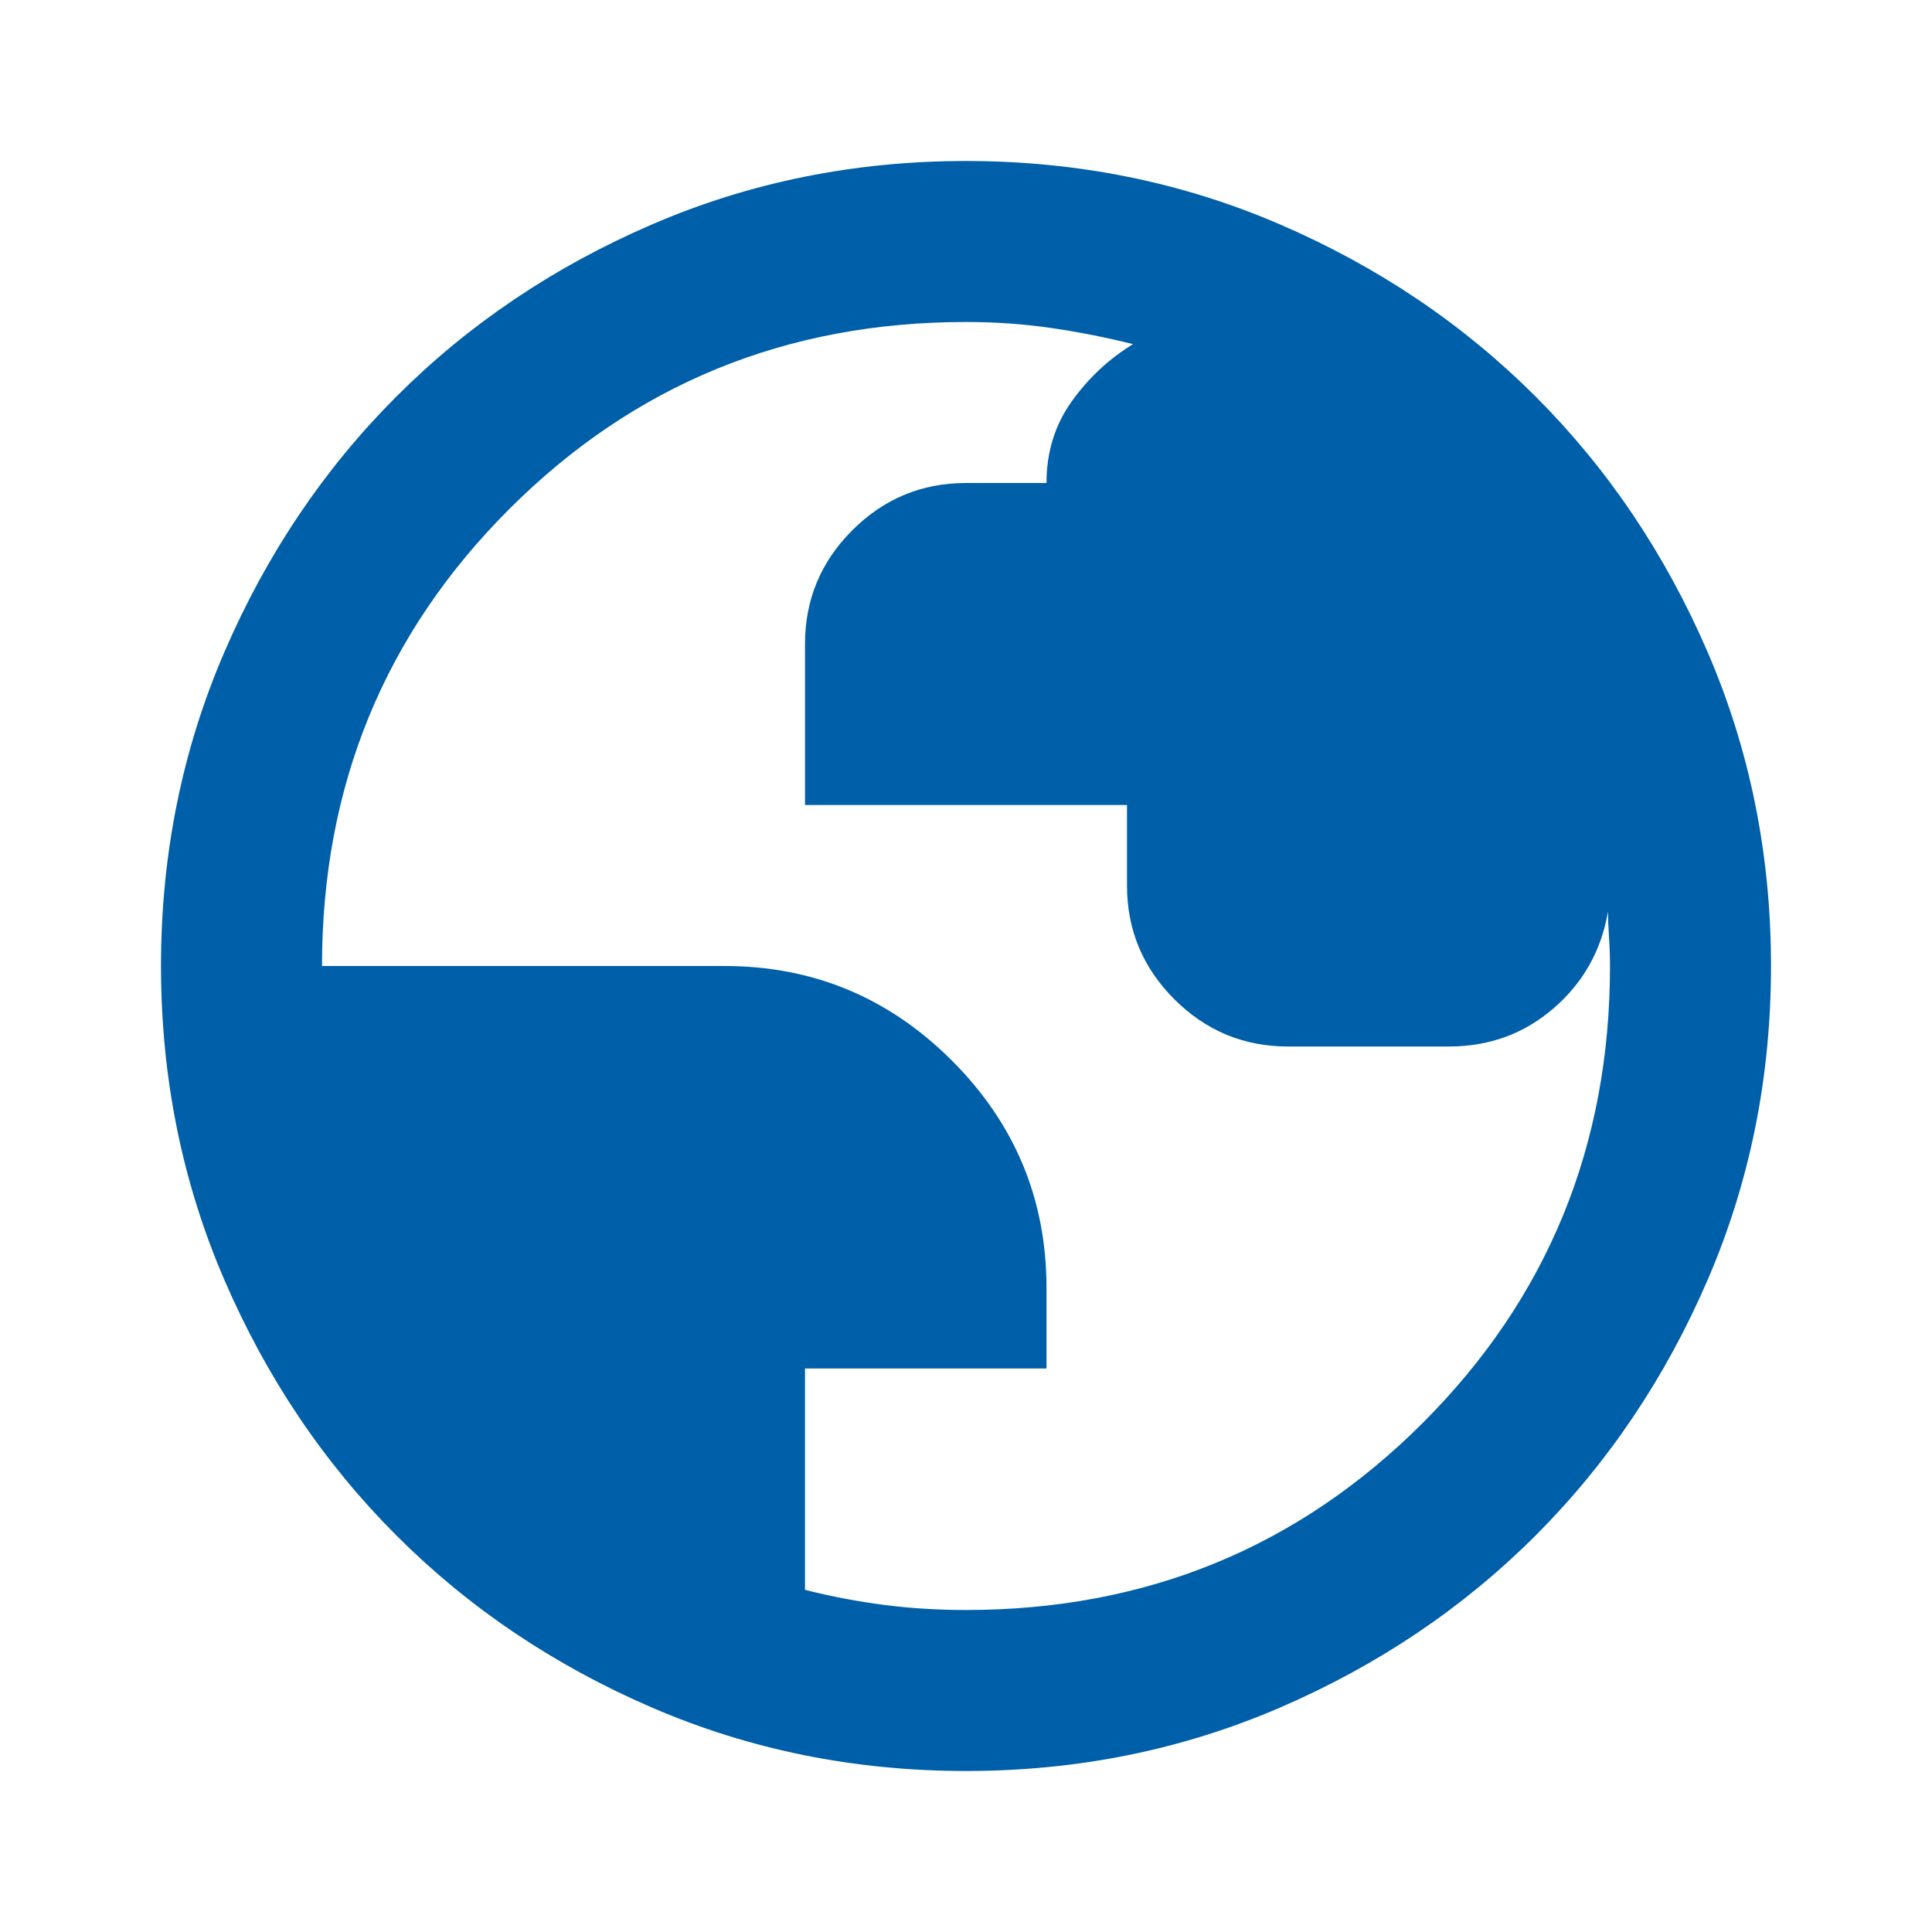
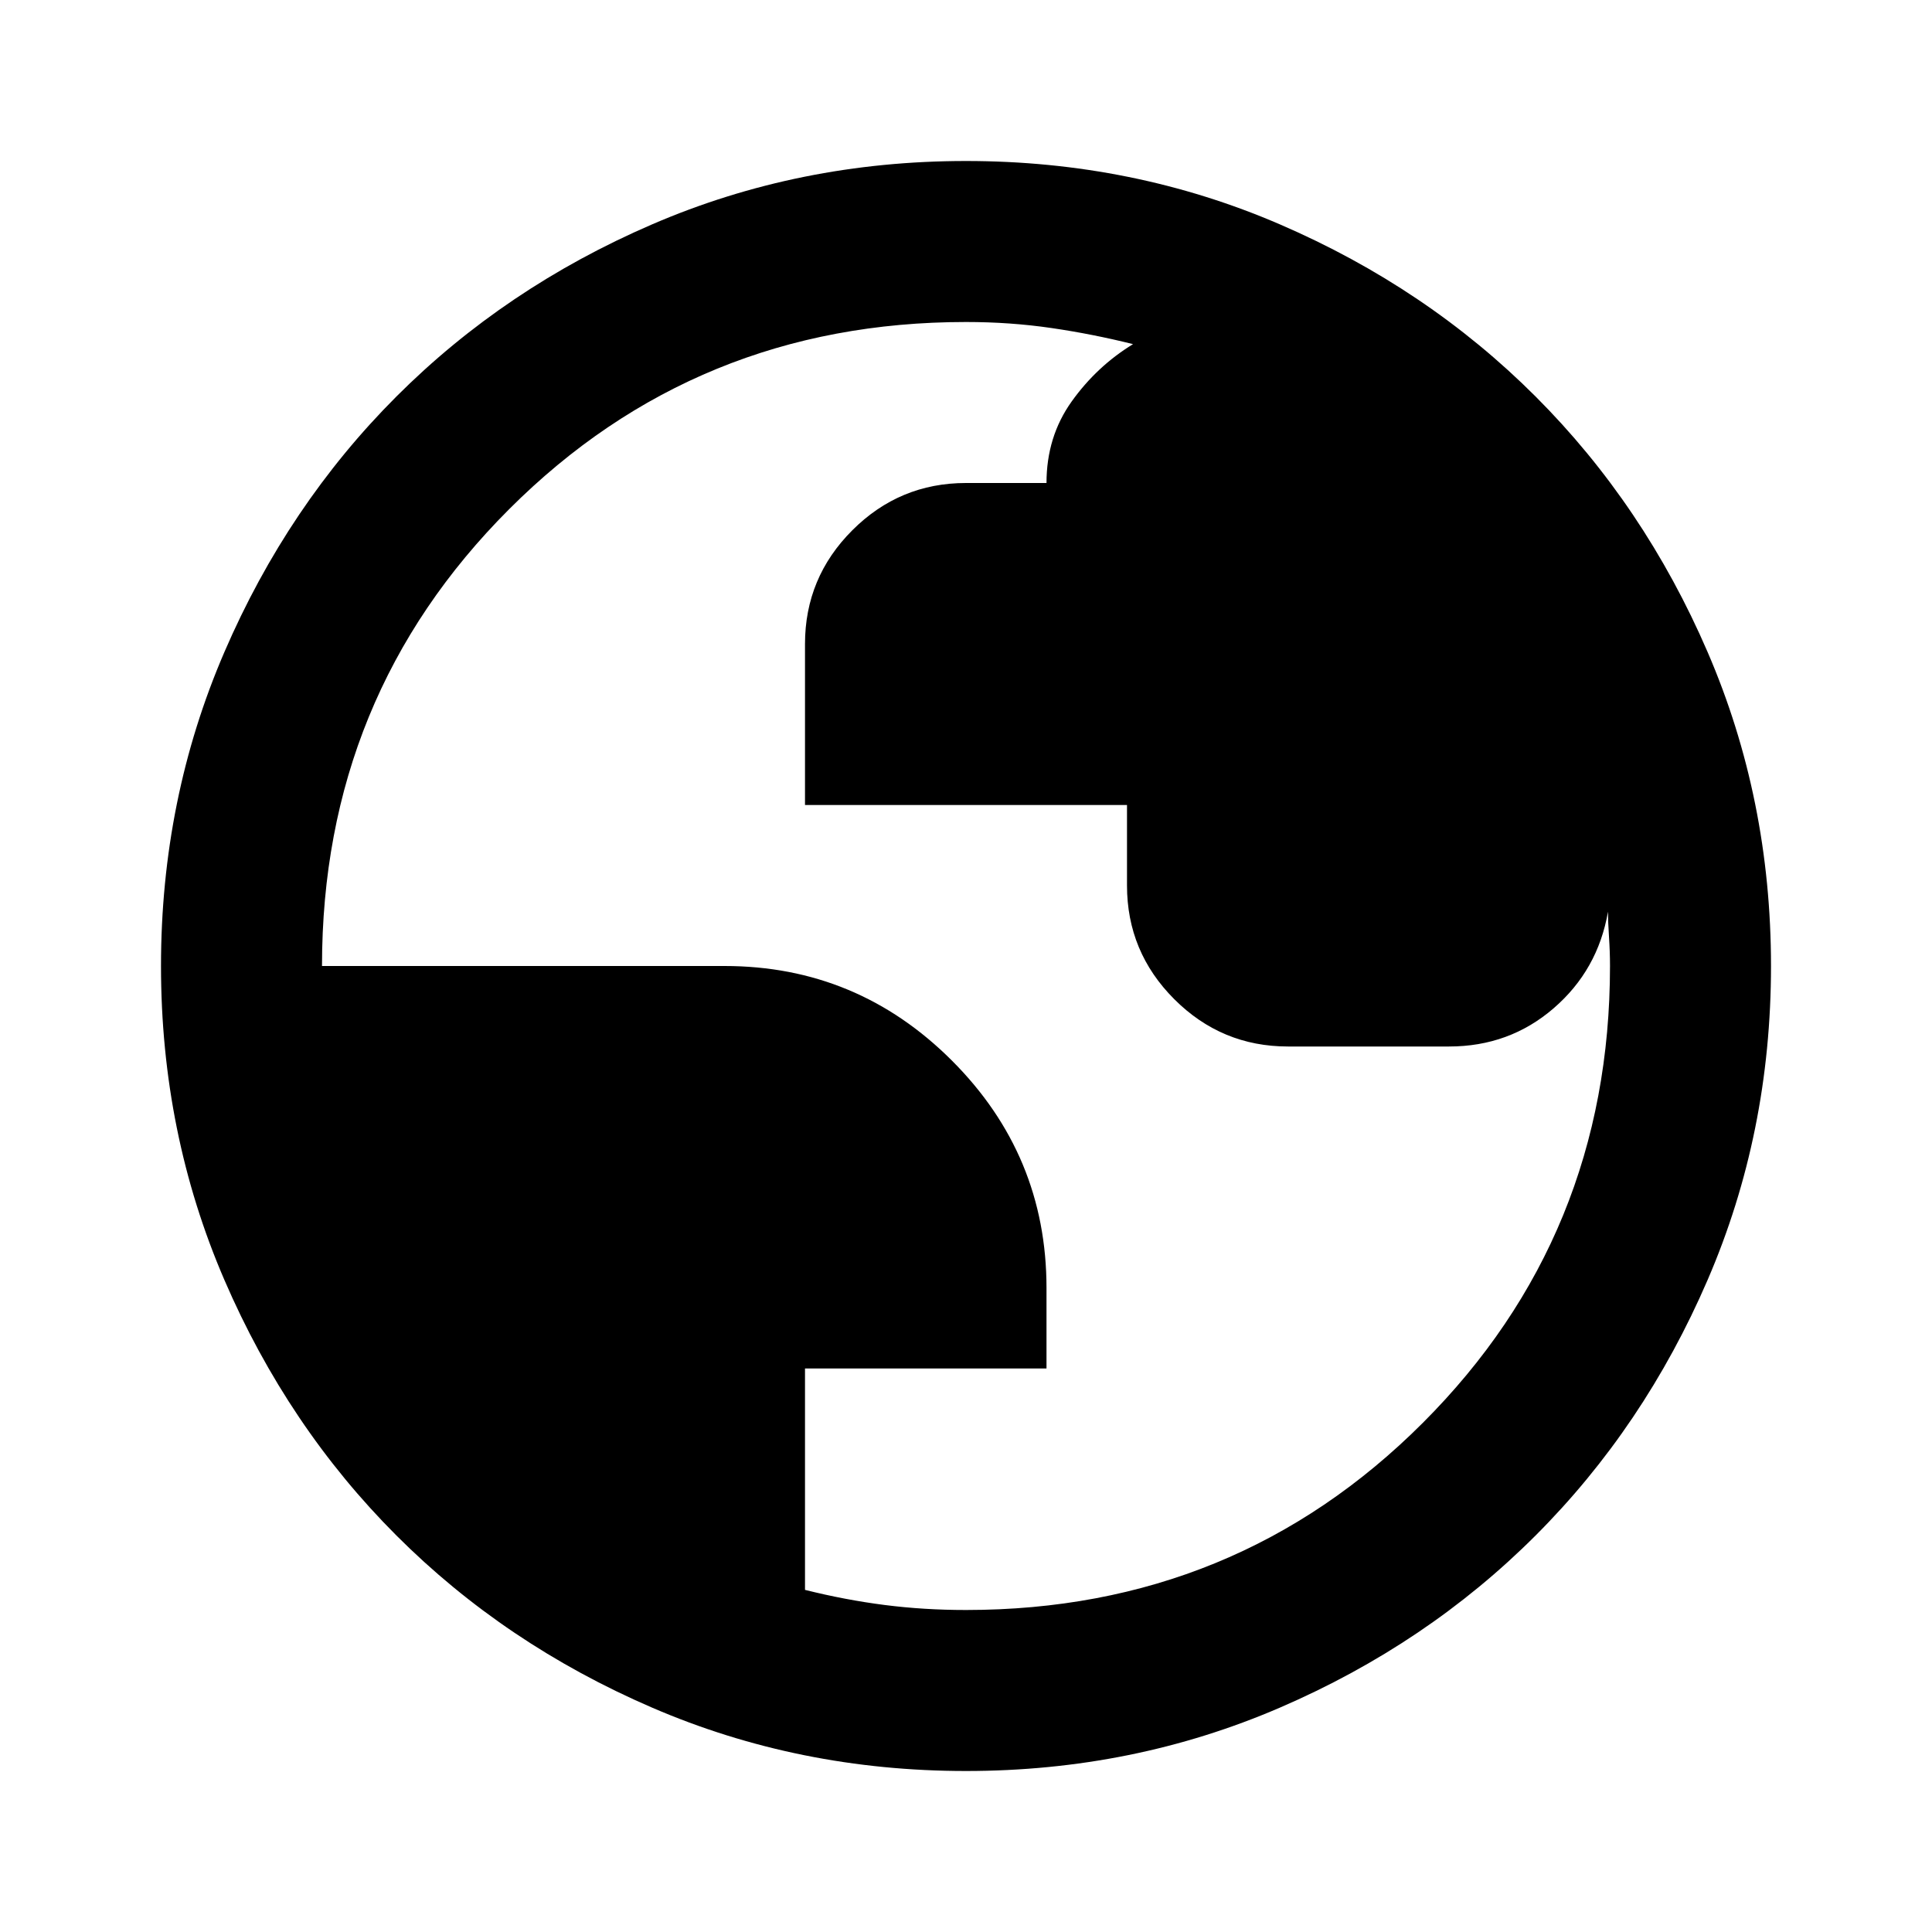
- <svg xmlns="http://www.w3.org/2000/svg" height="24px" viewBox="0 -960 960 960" width="24px" fill="#005FA9">
+ <svg xmlns="http://www.w3.org/2000/svg" height="24px" viewBox="0 -960 960 960" width="24px" fill="currentColor">
  <path d="M480-80q-83 0-156-31.5T197-197q-54-54-85.5-127T80-480q0-83 31.5-156T197-763q54-54 127-85.5T480-880q83 0 156 31.5T763-763q54 54 85.5 127T880-480q0 83-31.5 156T763-197q-54 54-127 85.5T480-80Zm0-80q134 0 227-93t93-227q0-7-.5-14.5T799-507q-5 29-27 48t-52 19h-80q-33 0-56.5-23.5T560-520v-40H400v-80q0-33 23.5-56.5T480-720h40q0-23 12.5-40.5T563-789q-20-5-40.5-8t-42.5-3q-134 0-227 93t-93 227h200q66 0 113 47t47 113v40H400v110q20 5 39.5 7.5T480-160Z" />
</svg>
